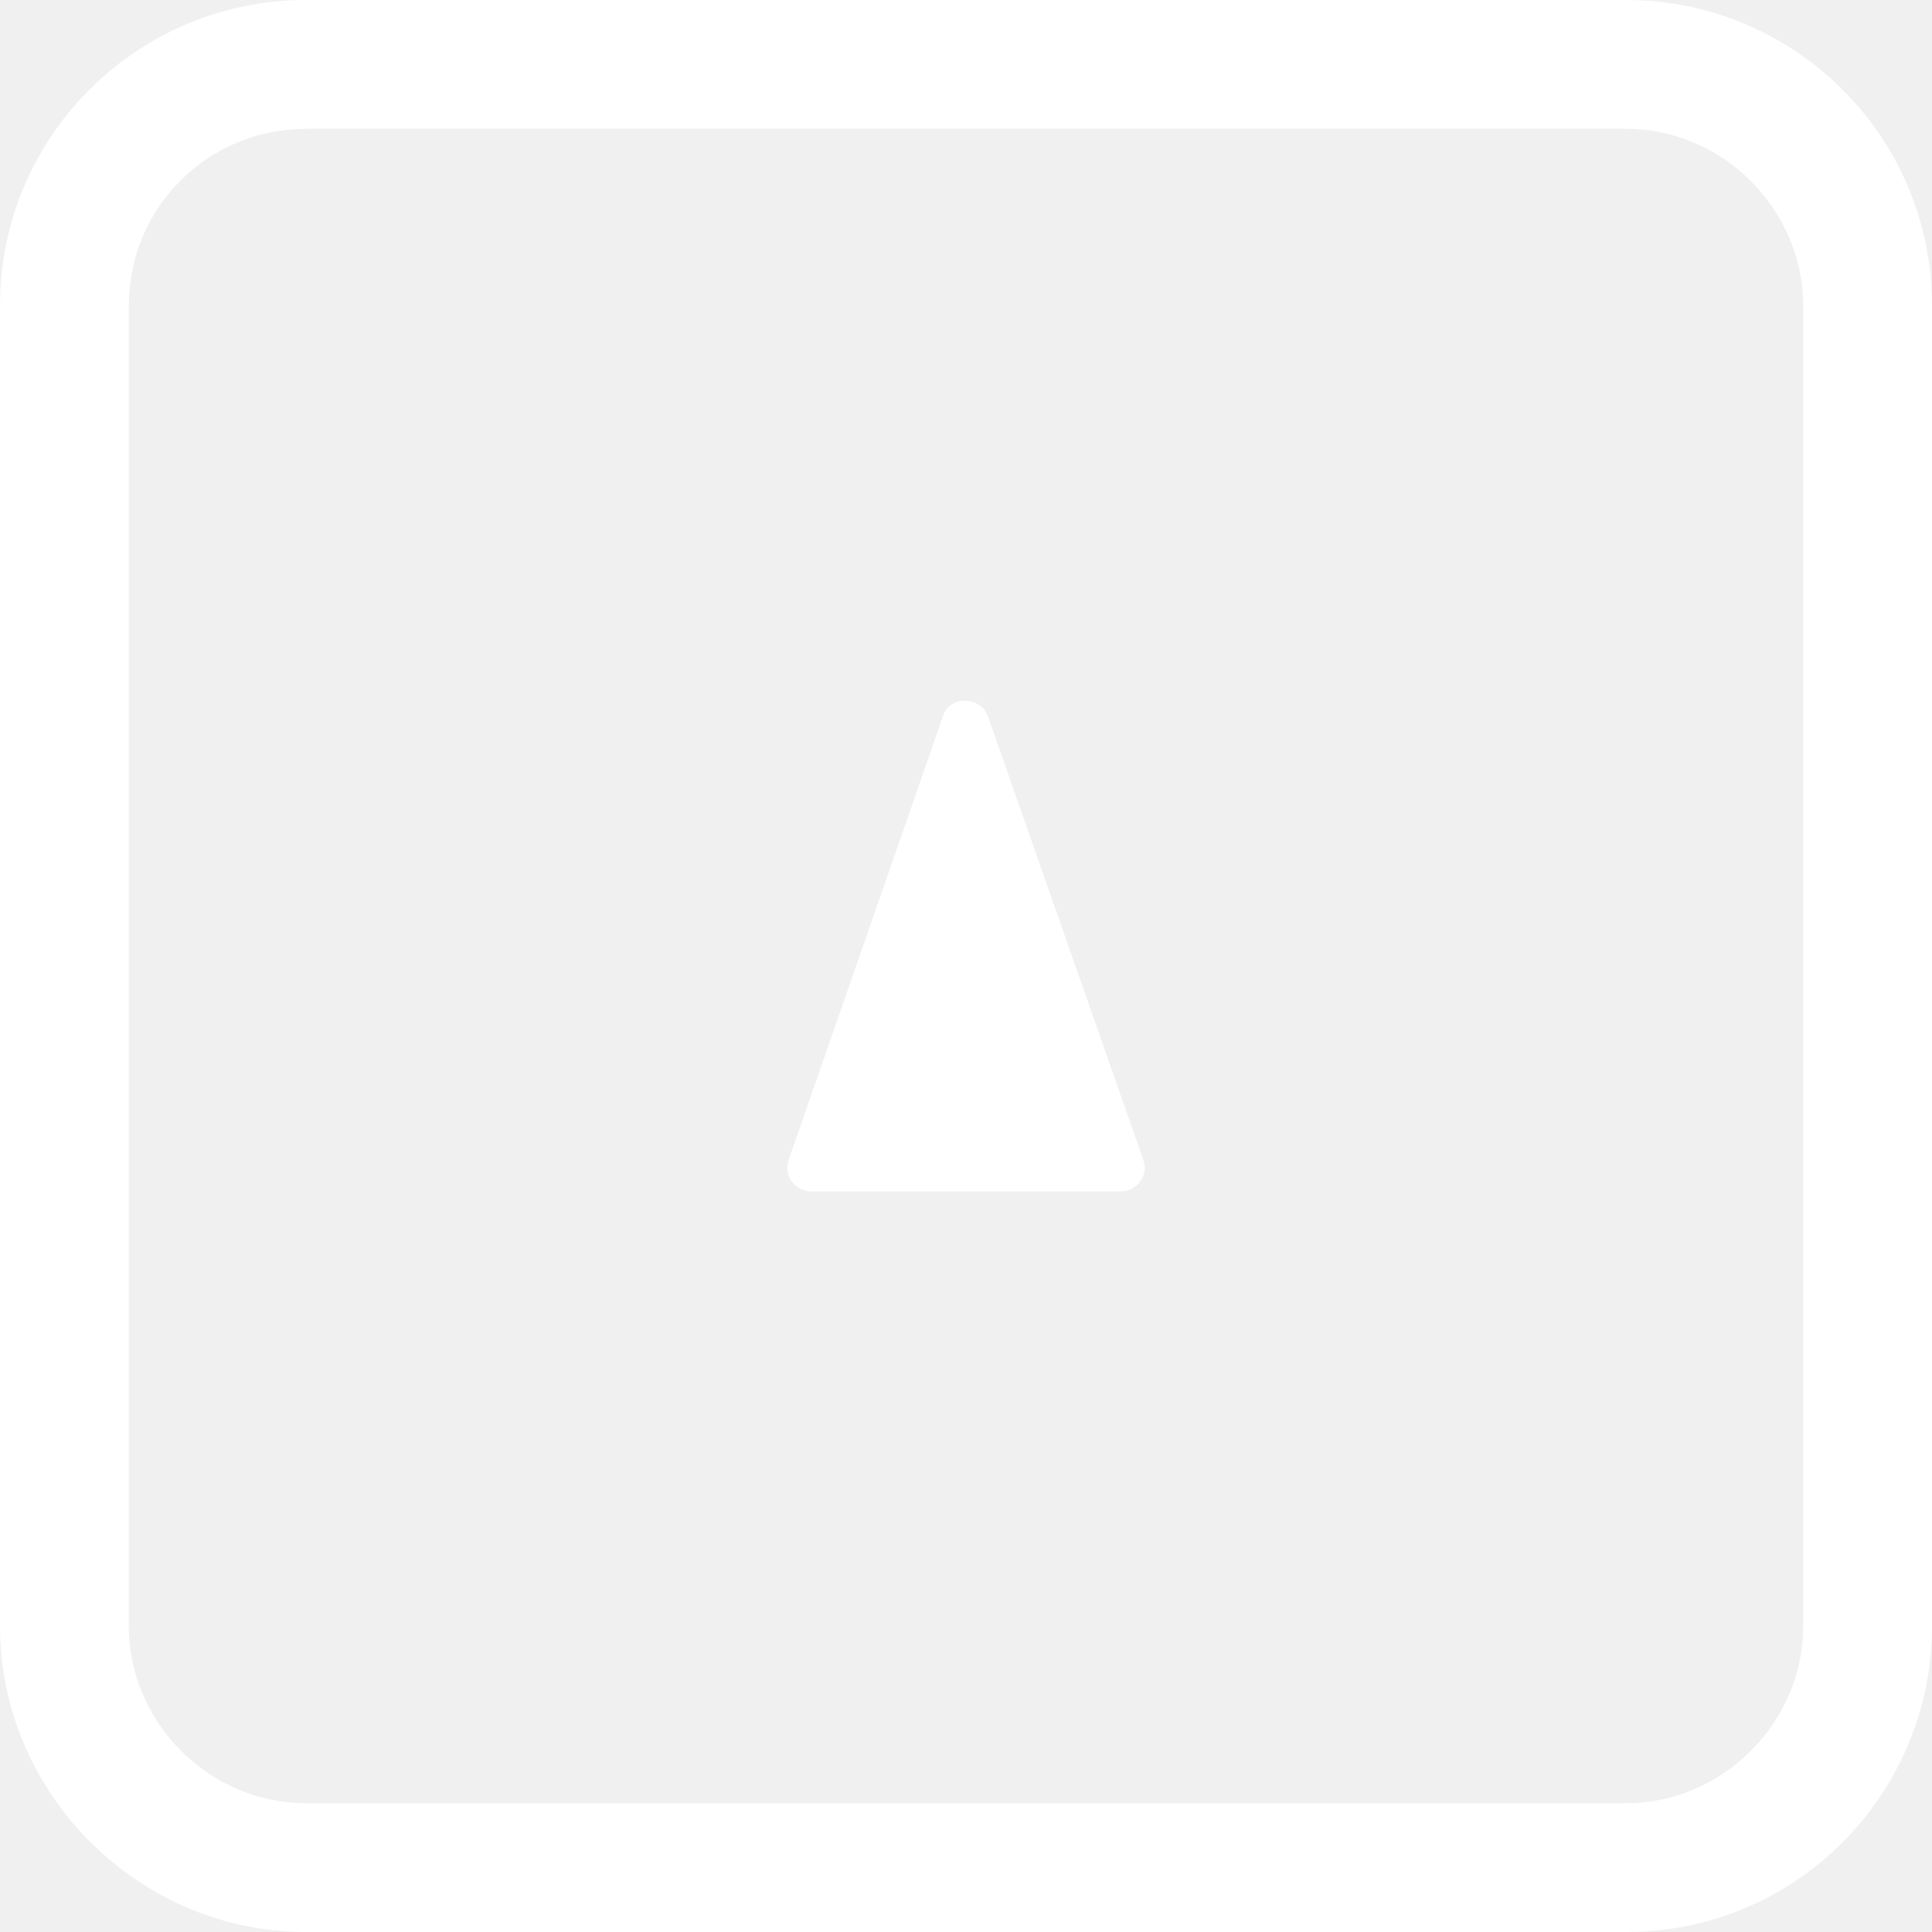
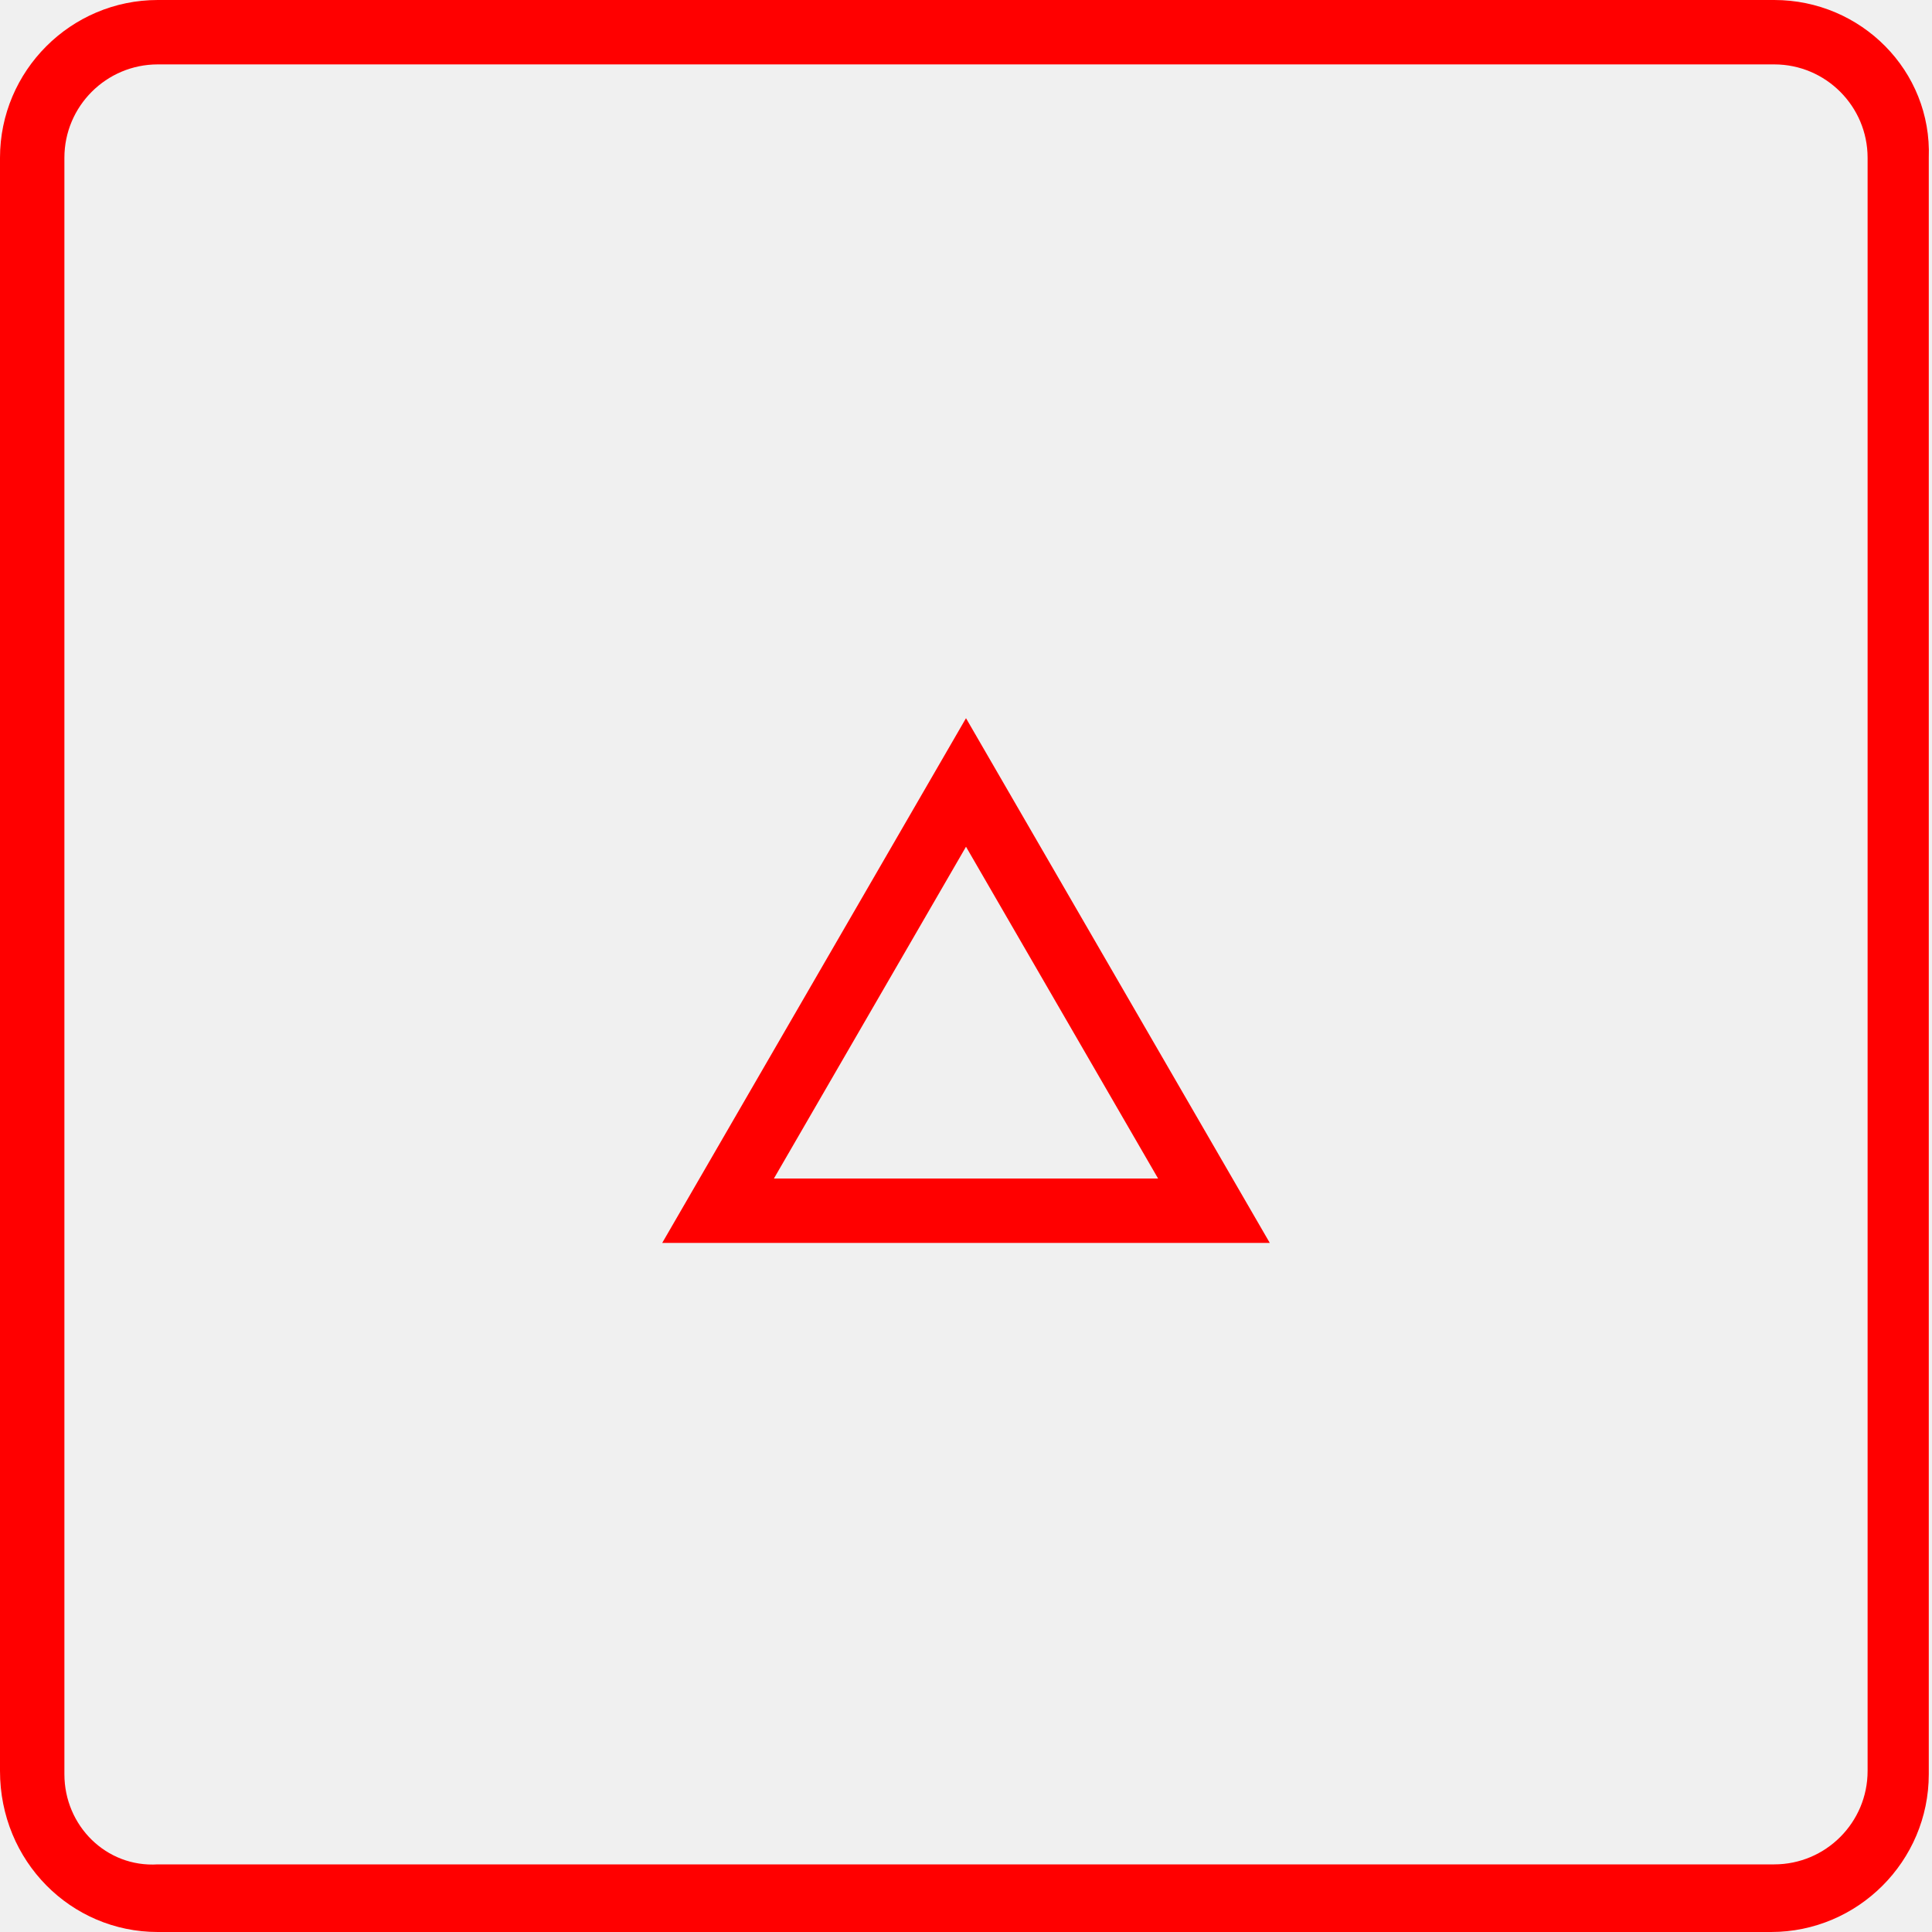
<svg xmlns="http://www.w3.org/2000/svg" version="1.1" id="Layer_1" x="0px" y="0px" viewBox="0 0 60 60" style="enable-background:new 0 0 60 60;" xml:space="preserve">
  <style type="text/css">
- 	.st0{fill:#FFFFFF;}
+ 	.st0{fill:#FF0000;}
+ 	.st1{fill:none;stroke:#FF0000;stroke-width:2;stroke-miterlimit:10;}
</style>
  <g>
-     <path class="st0" d="M50.5,4c3,0,5.5,2.5,5.5,5.5v41c0,3-2.5,5.5-5.5,5.5h-41c-3,0-5.5-2.5-5.5-5.5v-41C4,6.4,6.5,4,9.5,4H50.5    M50.5,0h-41C4.3,0,0,4.2,0,9.5v41C0,55.7,4.3,60,9.5,60h41c5.3,0,9.5-4.3,9.5-9.5v-41C60,4.2,55.7,0,50.5,0L50.5,0z" />
+     <path class="st0" d="M55.1,2C56.7,2,58,3.3,58,4.9v50.1c0,1.6-1.3,2.9-2.9,2.9H4.9C3.3,58,2,56.7,2,55.1V4.9C2,3.3,3.3,2,4.9,2   H55.1 M55.1,0H4.9C2.2,0,0,2.2,0,4.9v50.1C0,57.8,2.2,60,4.9,60h50.1c2.7,0,4.9-2.2,4.9-4.9V4.9C60,2.2,57.8,0,55.1,0L55.1,0z" />
  </g>
-   <path class="st0" d="M30.7,22.3L35.5,36c0.2,0.5-0.2,1-0.7,1h-9.6c-0.5,0-0.9-0.5-0.7-1l4.8-13.8C29.5,21.6,30.5,21.6,30.7,22.3z" />
+   <polygon class="st1" points="30,24.3 37.7,37.6 22.3,37.6 " />
</svg>
